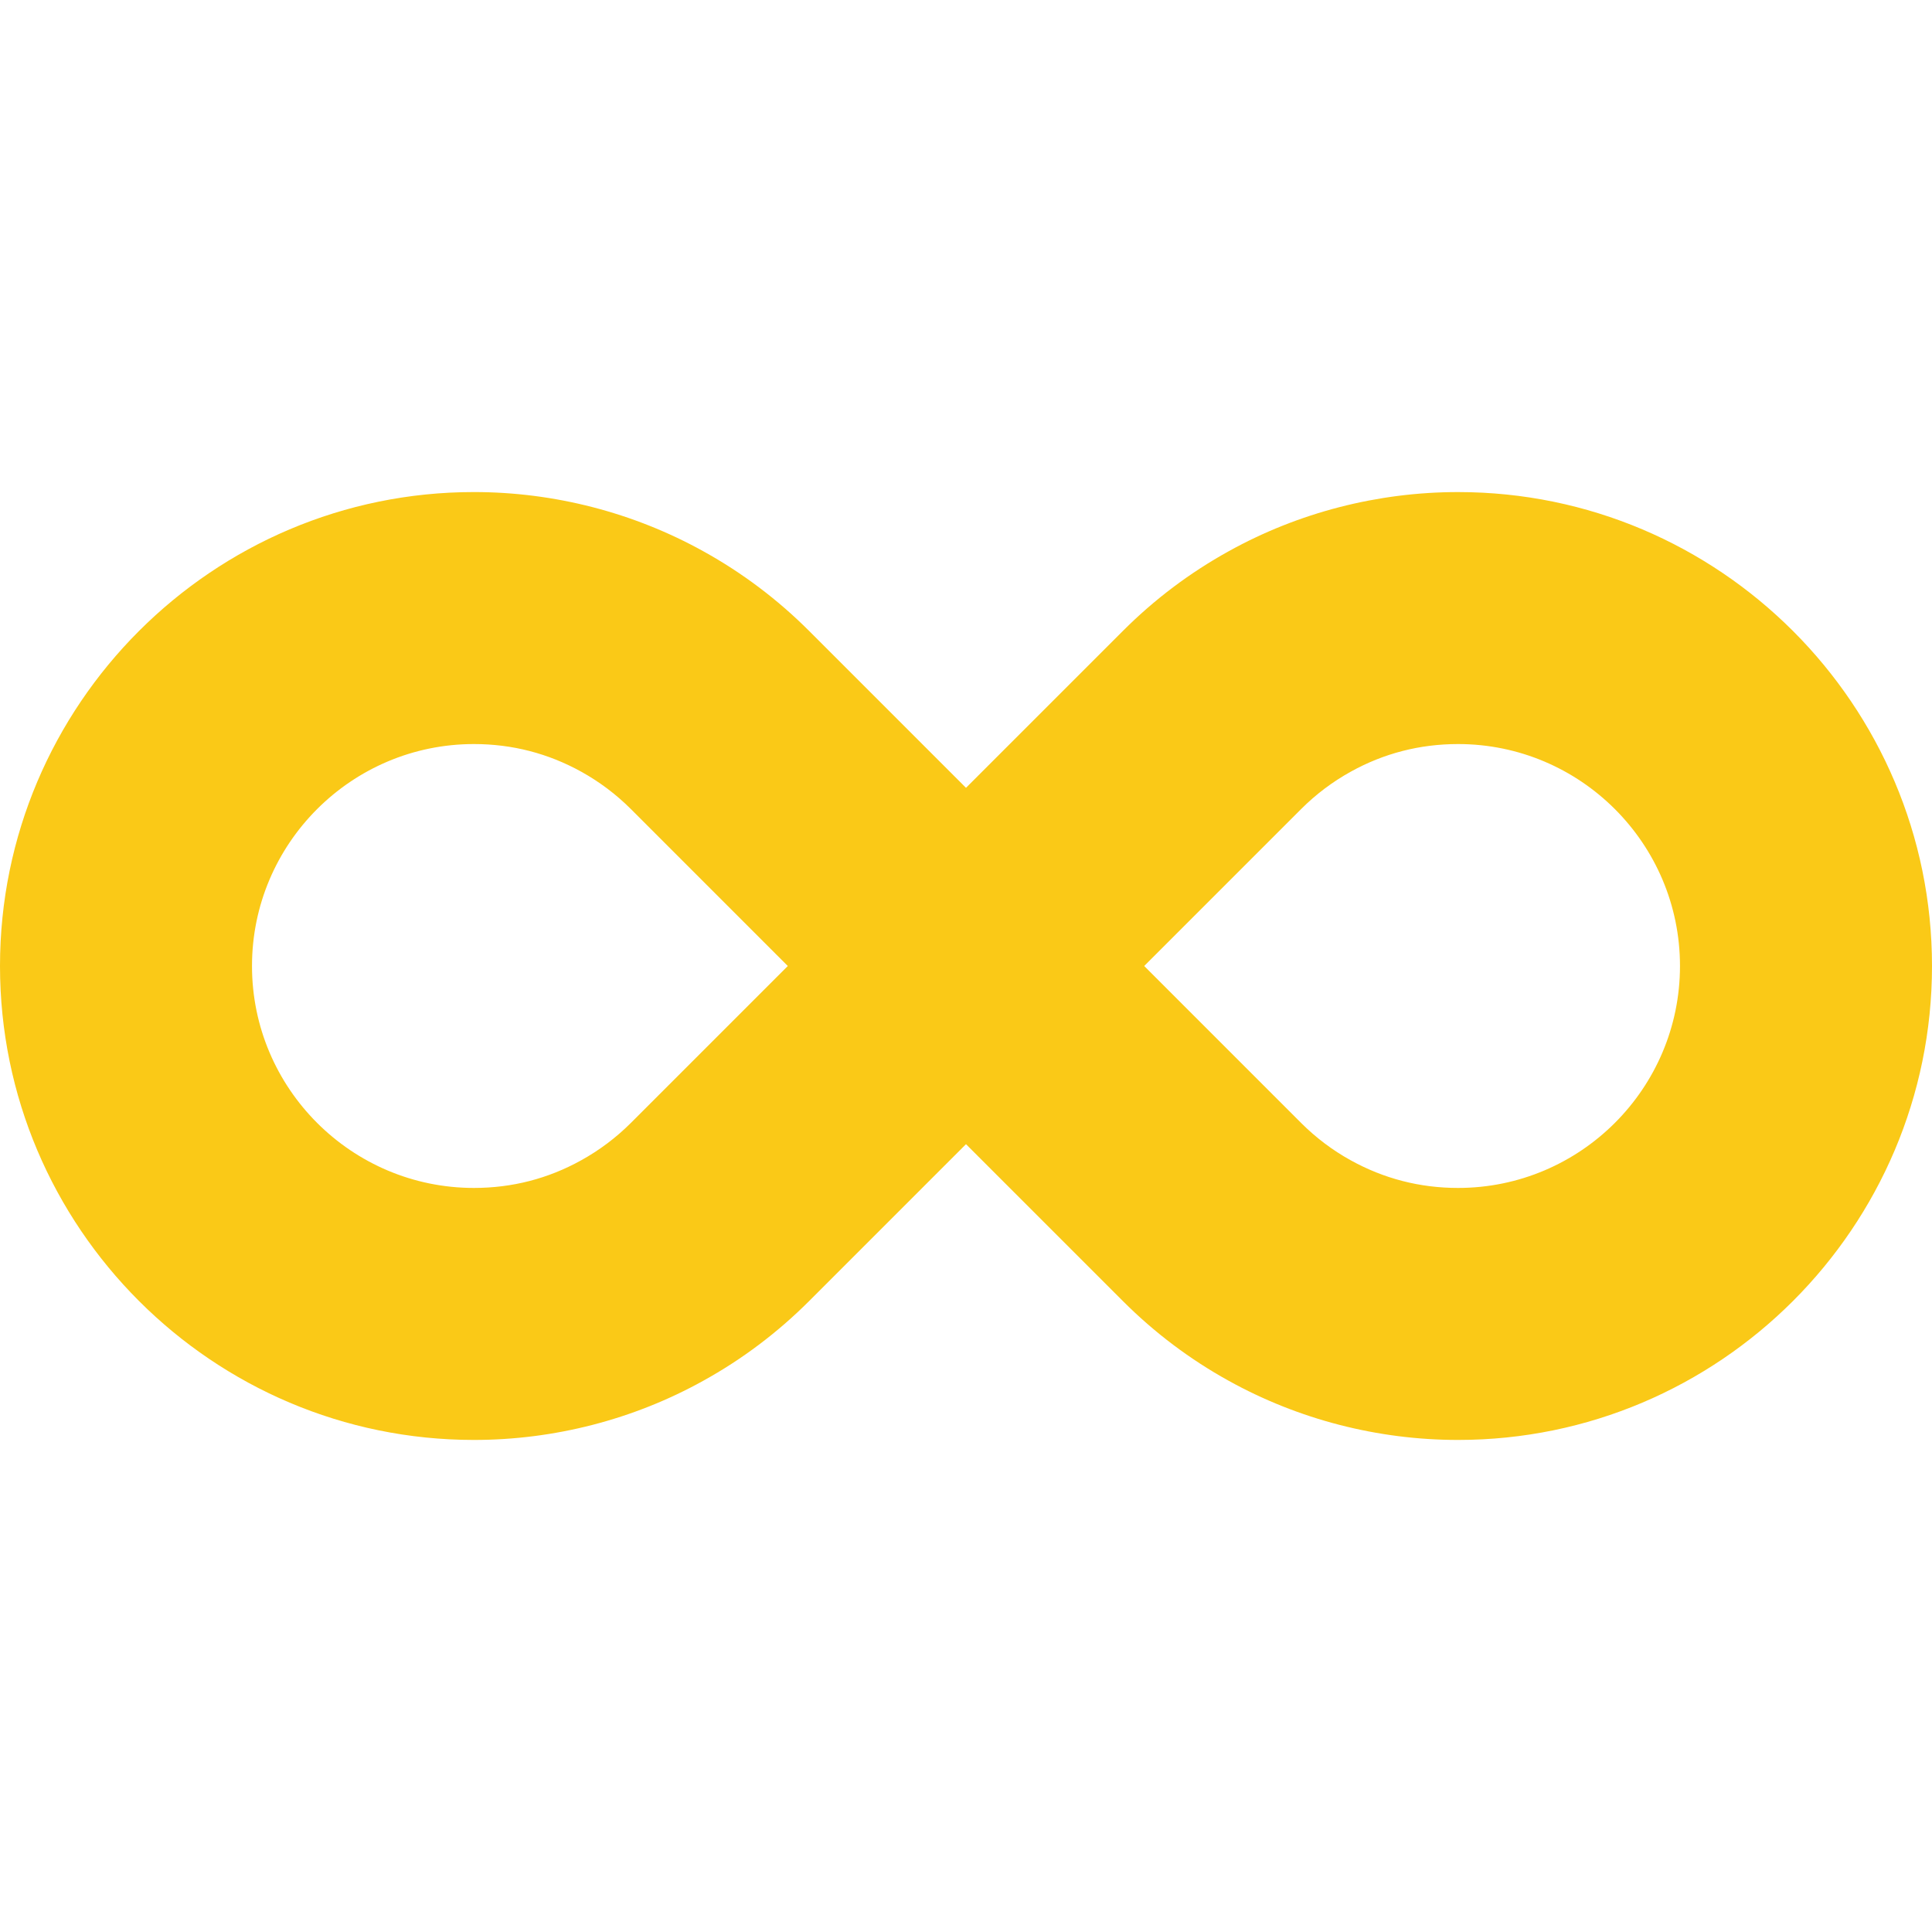
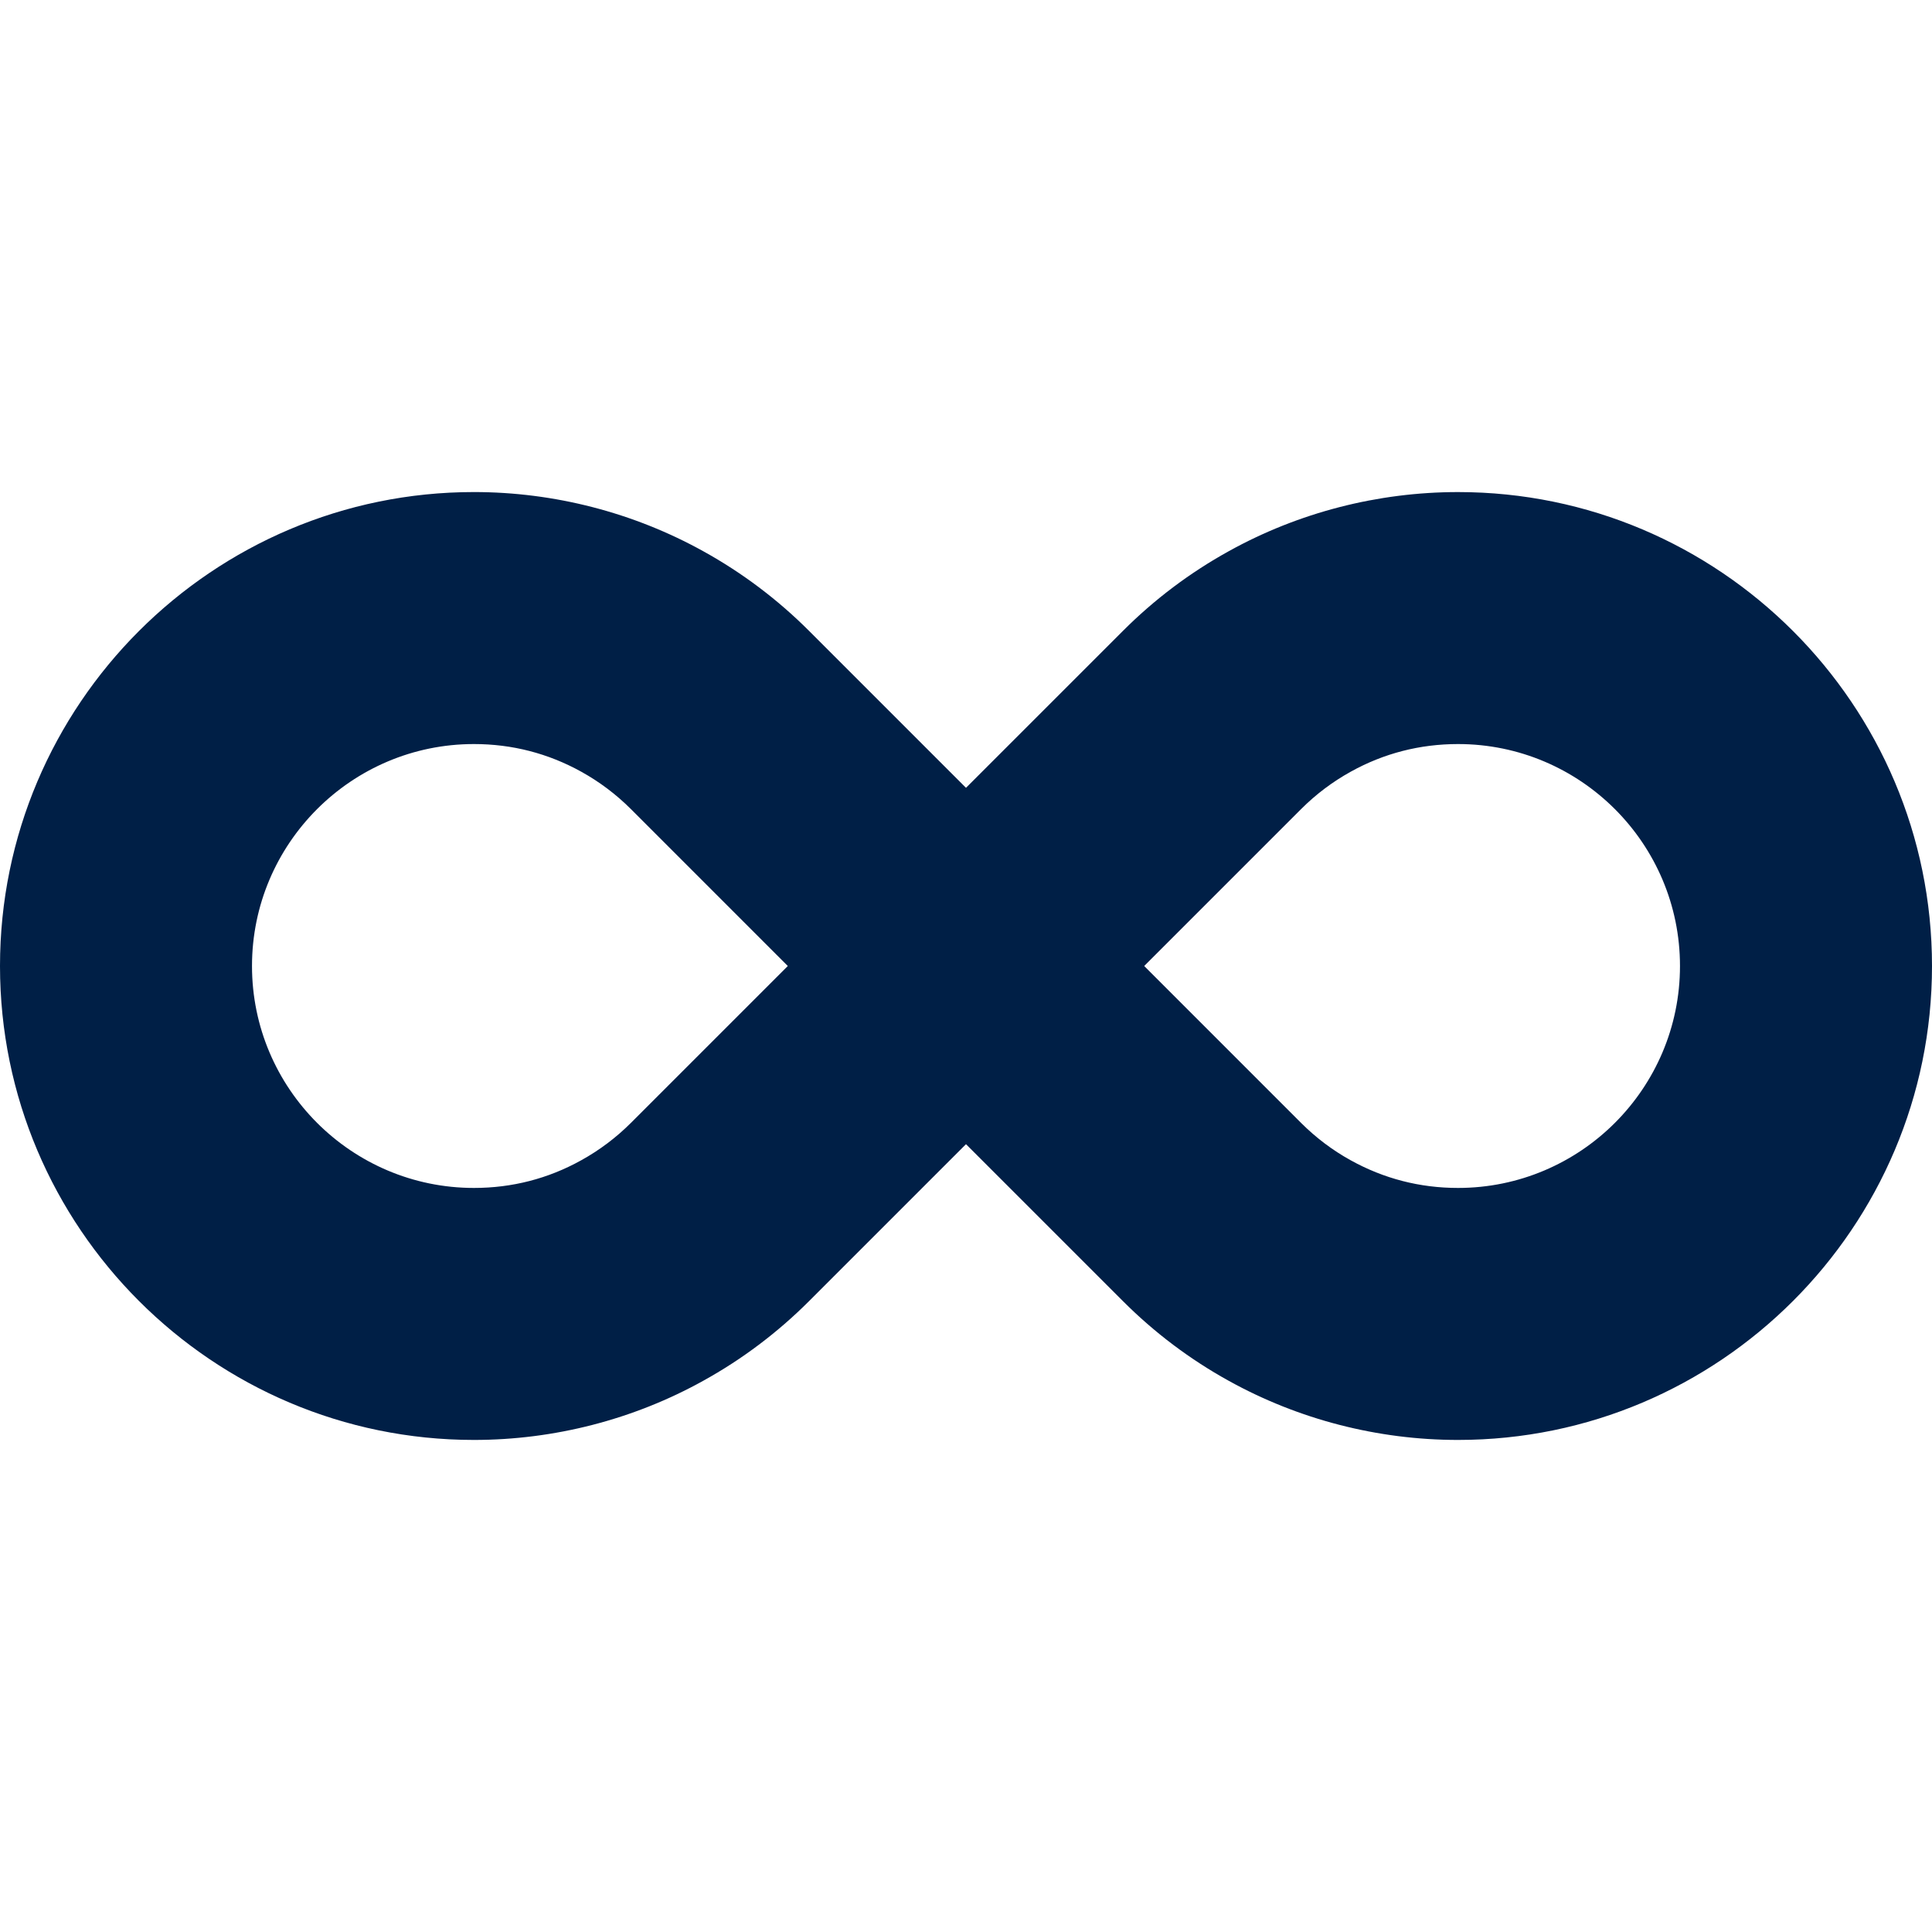
<svg xmlns="http://www.w3.org/2000/svg" version="1.1" id="Layer_1" x="0px" y="0px" viewBox="0 0 490.667 490.667" style="enable-background:new 0 0 490.667 490.667;" xml:space="preserve">
  <g>
-     <path style="fill:#FAC917;" d="M120.367,365.7C53.995,365.7,0,311.706,0,245.333s53.99-120.367,120.367-120.367   c20.382,0,40.533,5.205,58.274,15.049c9.805,5.419,18.85,12.224,26.833,20.207l85.107,85.111l-85.094,85.099   c-7.991,7.991-17.041,14.81-26.901,20.25C160.913,360.495,140.762,365.7,120.367,365.7z M120.367,188.966   C89.284,188.966,64,214.251,64,245.333S89.284,301.7,120.367,301.7c9.685,0,18.842-2.359,27.217-7.01   c4.668-2.577,8.9-5.769,12.646-9.51l39.846-39.846l-39.846-39.851c-3.746-3.742-7.987-6.933-12.595-9.485   C139.209,191.326,130.048,188.966,120.367,188.966z" id="id_101" />
-     <path style="fill:#FAC917;" d="M370.3,365.7c-20.399,0-40.559-5.205-58.291-15.049c-9.783-5.406-18.833-12.215-26.825-20.215   l-85.107-85.103l85.107-85.099c7.974-7.983,17.015-14.793,26.876-20.241c17.698-9.822,37.85-15.023,58.24-15.023   c66.368,0,120.367,53.995,120.367,120.367S436.668,365.7,370.3,365.7z M290.59,245.333l39.842,39.851   c3.759,3.75,7.983,6.942,12.574,9.476c8.444,4.685,17.6,7.04,27.29,7.04c31.083,0,56.367-25.284,56.367-56.367   s-25.284-56.367-56.367-56.367c-9.69,0-18.85,2.359-27.234,7.01c-4.651,2.577-8.883,5.764-12.625,9.51L290.59,245.333z" id="id_102" />
+     <path style="fill:#001f46;" d="M120.367,365.7C53.995,365.7,0,311.706,0,245.333s53.99-120.367,120.367-120.367   c20.382,0,40.533,5.205,58.274,15.049c9.805,5.419,18.85,12.224,26.833,20.207l85.107,85.111l-85.094,85.099   c-7.991,7.991-17.041,14.81-26.901,20.25C160.913,360.495,140.762,365.7,120.367,365.7z M120.367,188.966   C89.284,188.966,64,214.251,64,245.333S89.284,301.7,120.367,301.7c9.685,0,18.842-2.359,27.217-7.01   c4.668-2.577,8.9-5.769,12.646-9.51l39.846-39.846l-39.846-39.851c-3.746-3.742-7.987-6.933-12.595-9.485   C139.209,191.326,130.048,188.966,120.367,188.966z" id="id_101" />
+     <path style="fill:#001f46;" d="M370.3,365.7c-20.399,0-40.559-5.205-58.291-15.049c-9.783-5.406-18.833-12.215-26.825-20.215   l-85.107-85.103l85.107-85.099c7.974-7.983,17.015-14.793,26.876-20.241c17.698-9.822,37.85-15.023,58.24-15.023   c66.368,0,120.367,53.995,120.367,120.367S436.668,365.7,370.3,365.7z M290.59,245.333l39.842,39.851   c3.759,3.75,7.983,6.942,12.574,9.476c8.444,4.685,17.6,7.04,27.29,7.04c31.083,0,56.367-25.284,56.367-56.367   s-25.284-56.367-56.367-56.367c-9.69,0-18.85,2.359-27.234,7.01c-4.651,2.577-8.883,5.764-12.625,9.51L290.59,245.333z" id="id_102" />
  </g>
  <g>
</g>
  <g>
</g>
  <g>
</g>
  <g>
</g>
  <g>
</g>
  <g>
</g>
  <g>
</g>
  <g>
</g>
  <g>
</g>
  <g>
</g>
  <g>
</g>
  <g>
</g>
  <g>
</g>
  <g>
</g>
  <g>
</g>
</svg>
